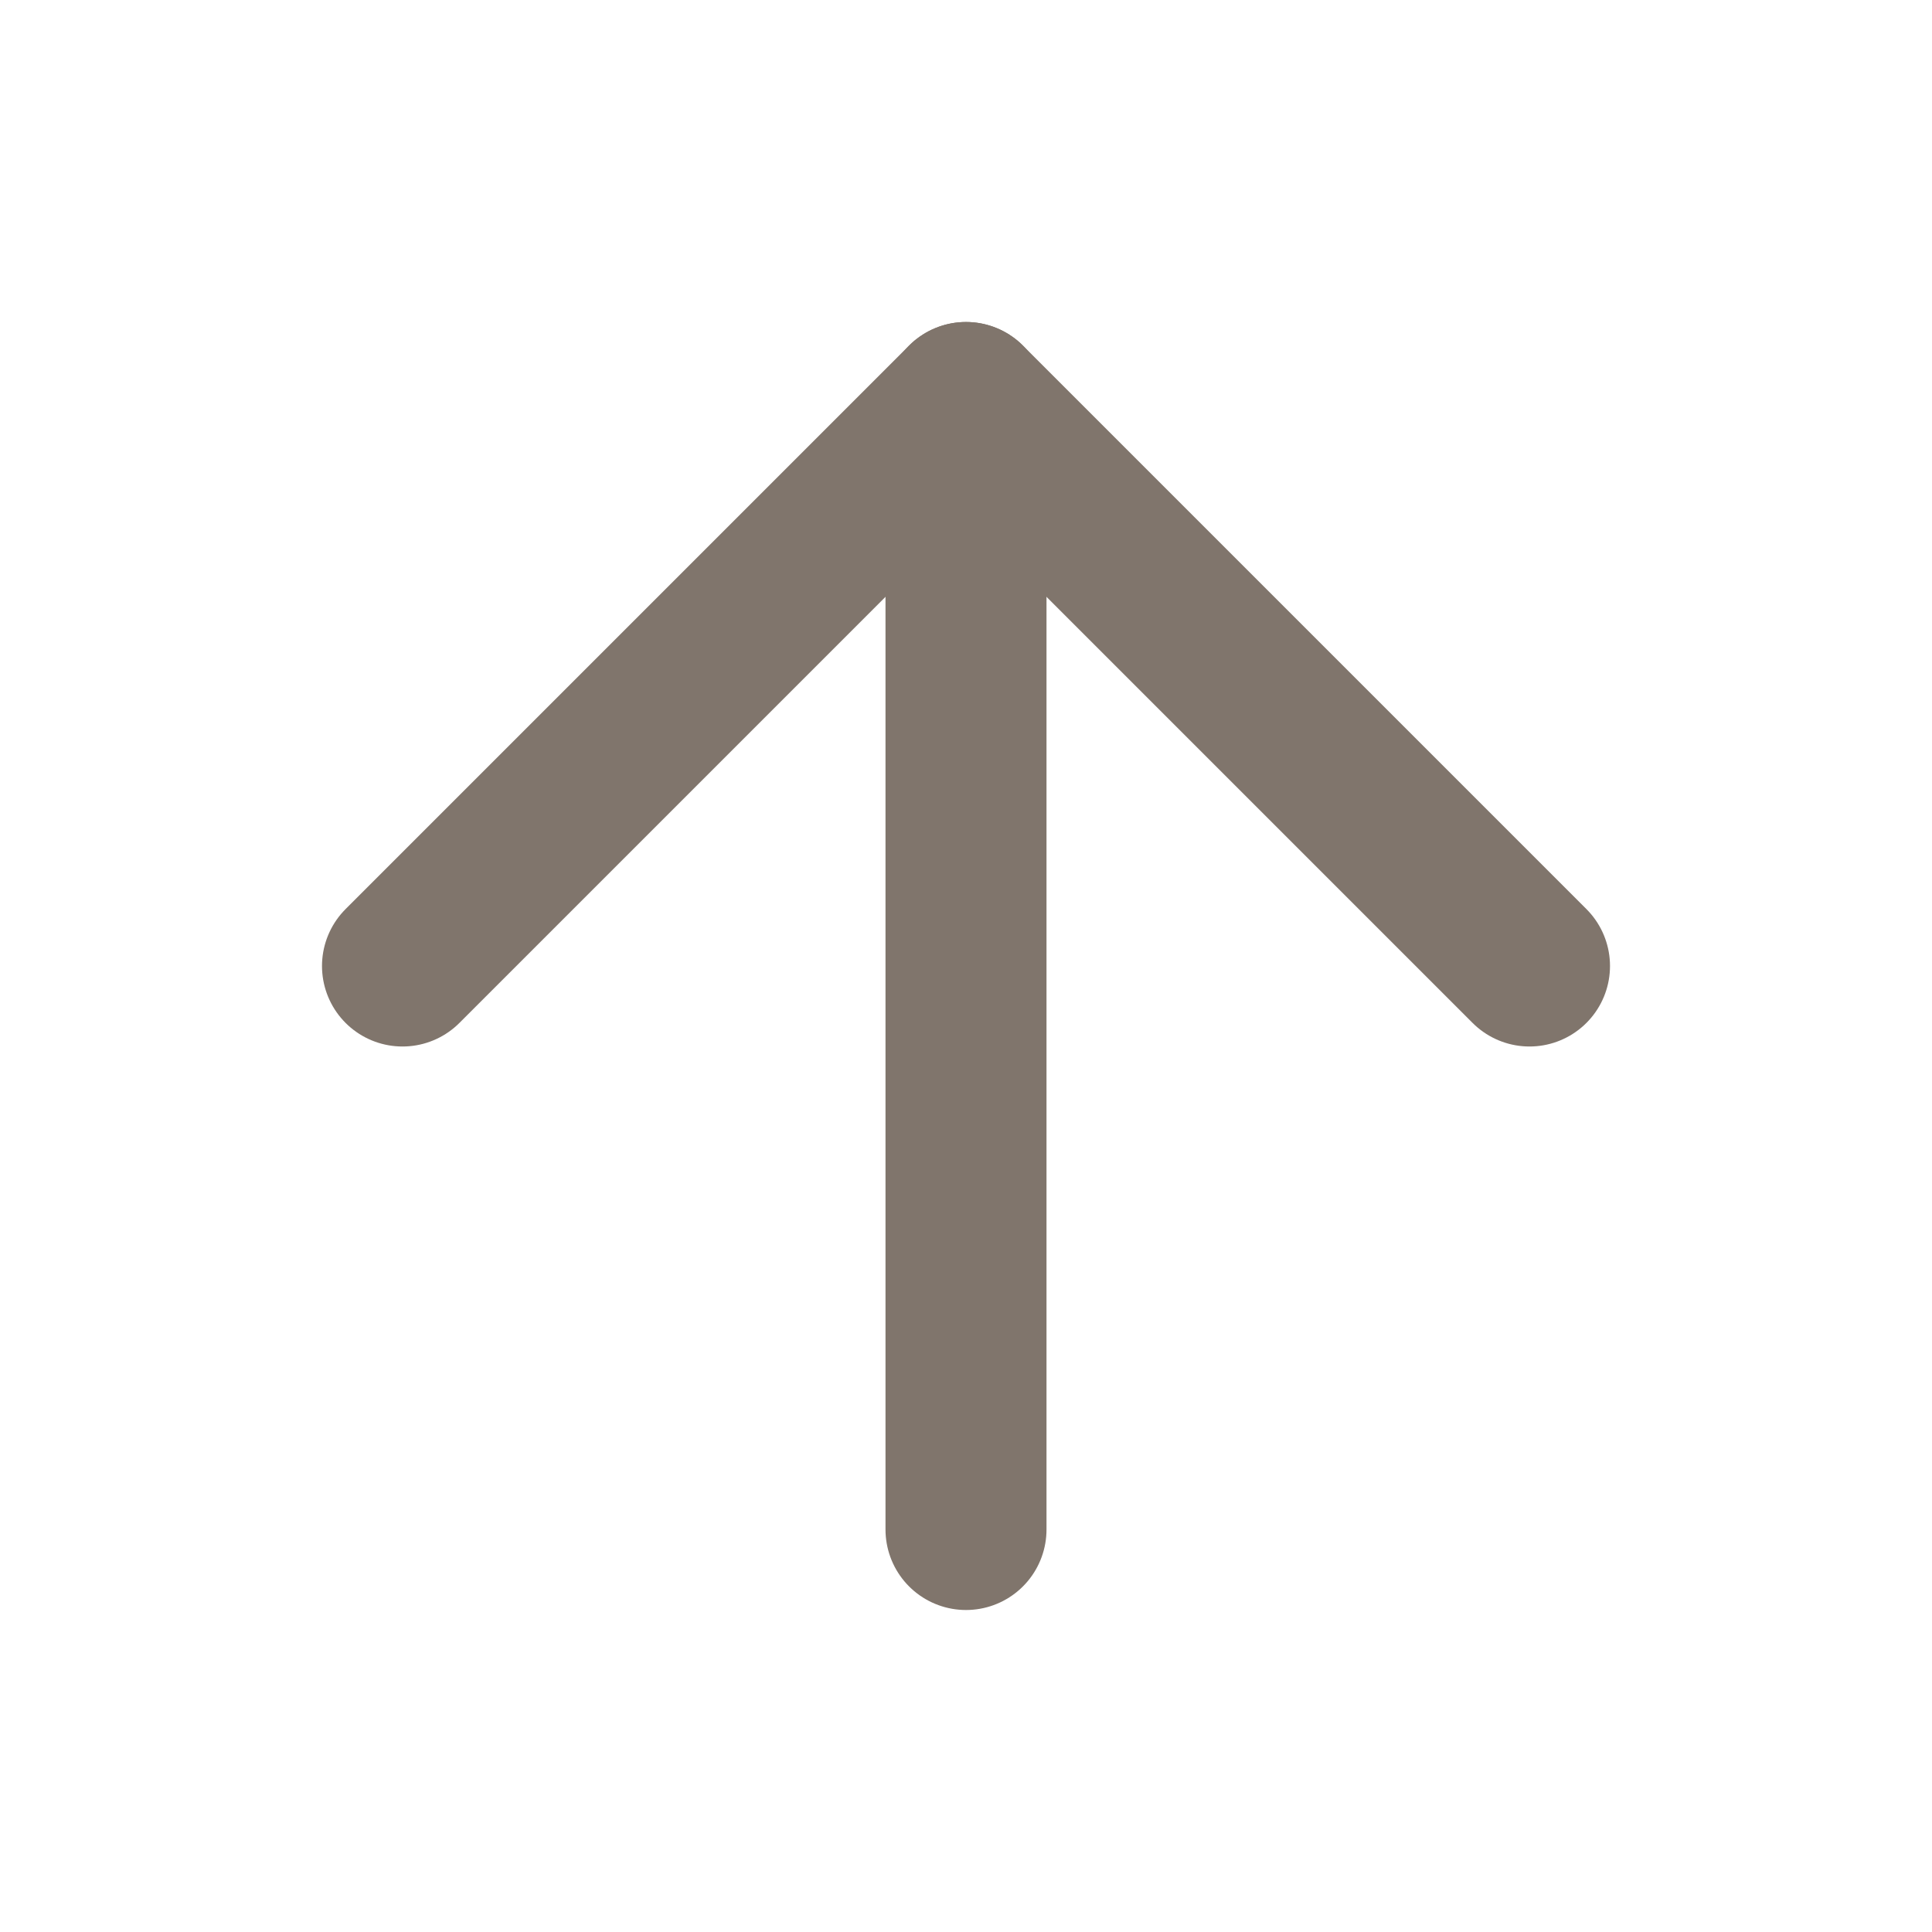
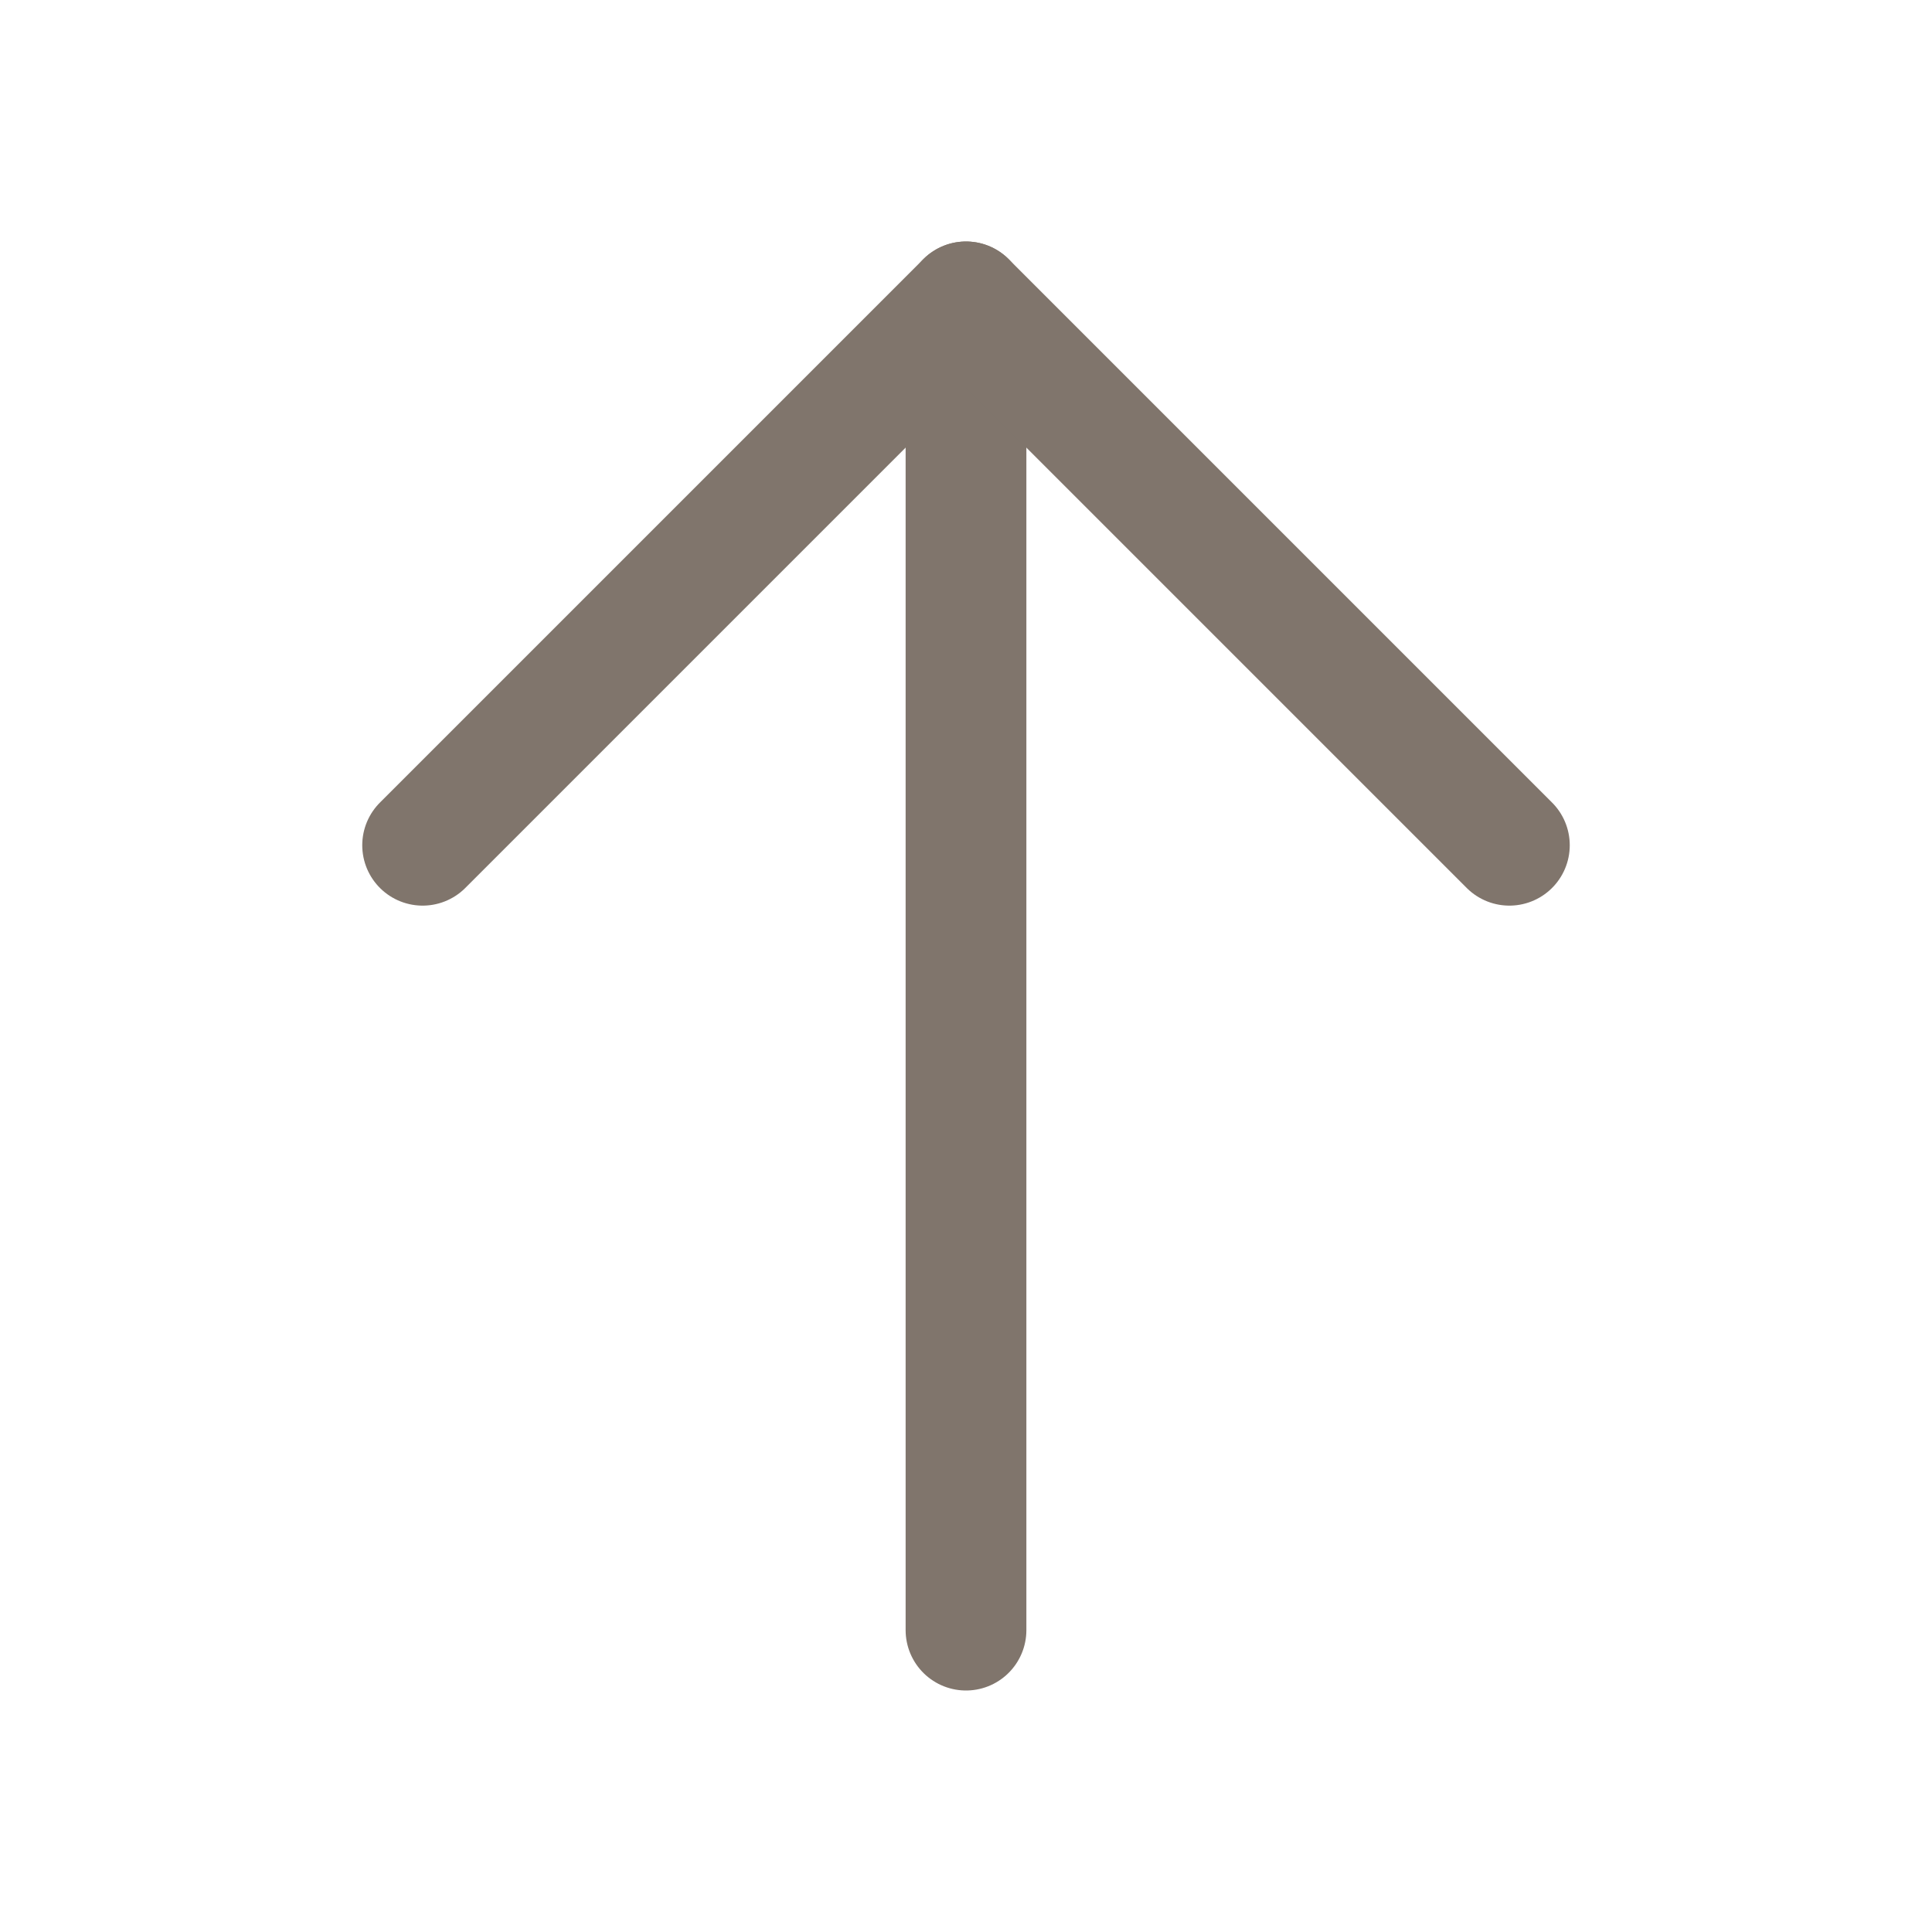
- <svg xmlns="http://www.w3.org/2000/svg" width="24" height="24" viewBox="0 0 24 24" fill="none">
-   <path d="M12 19V5" stroke="#80756C" stroke-width="2" stroke-linecap="round" stroke-linejoin="round" />
-   <path d="M5 12L12 5L19 12" stroke="#80756C" stroke-width="2" stroke-linecap="round" stroke-linejoin="round" />
+ <svg xmlns="http://www.w3.org/2000/svg" width="32" height="32" viewBox="0 0 32 32" fill="none">
+   <path d="M16 27V5" stroke="#80756C" stroke-width="2" stroke-linecap="round" stroke-linejoin="round" />
+   <path d="M7 14L16 5L25 14" stroke="#80756C" stroke-width="2" stroke-linecap="round" stroke-linejoin="round" />
</svg>
